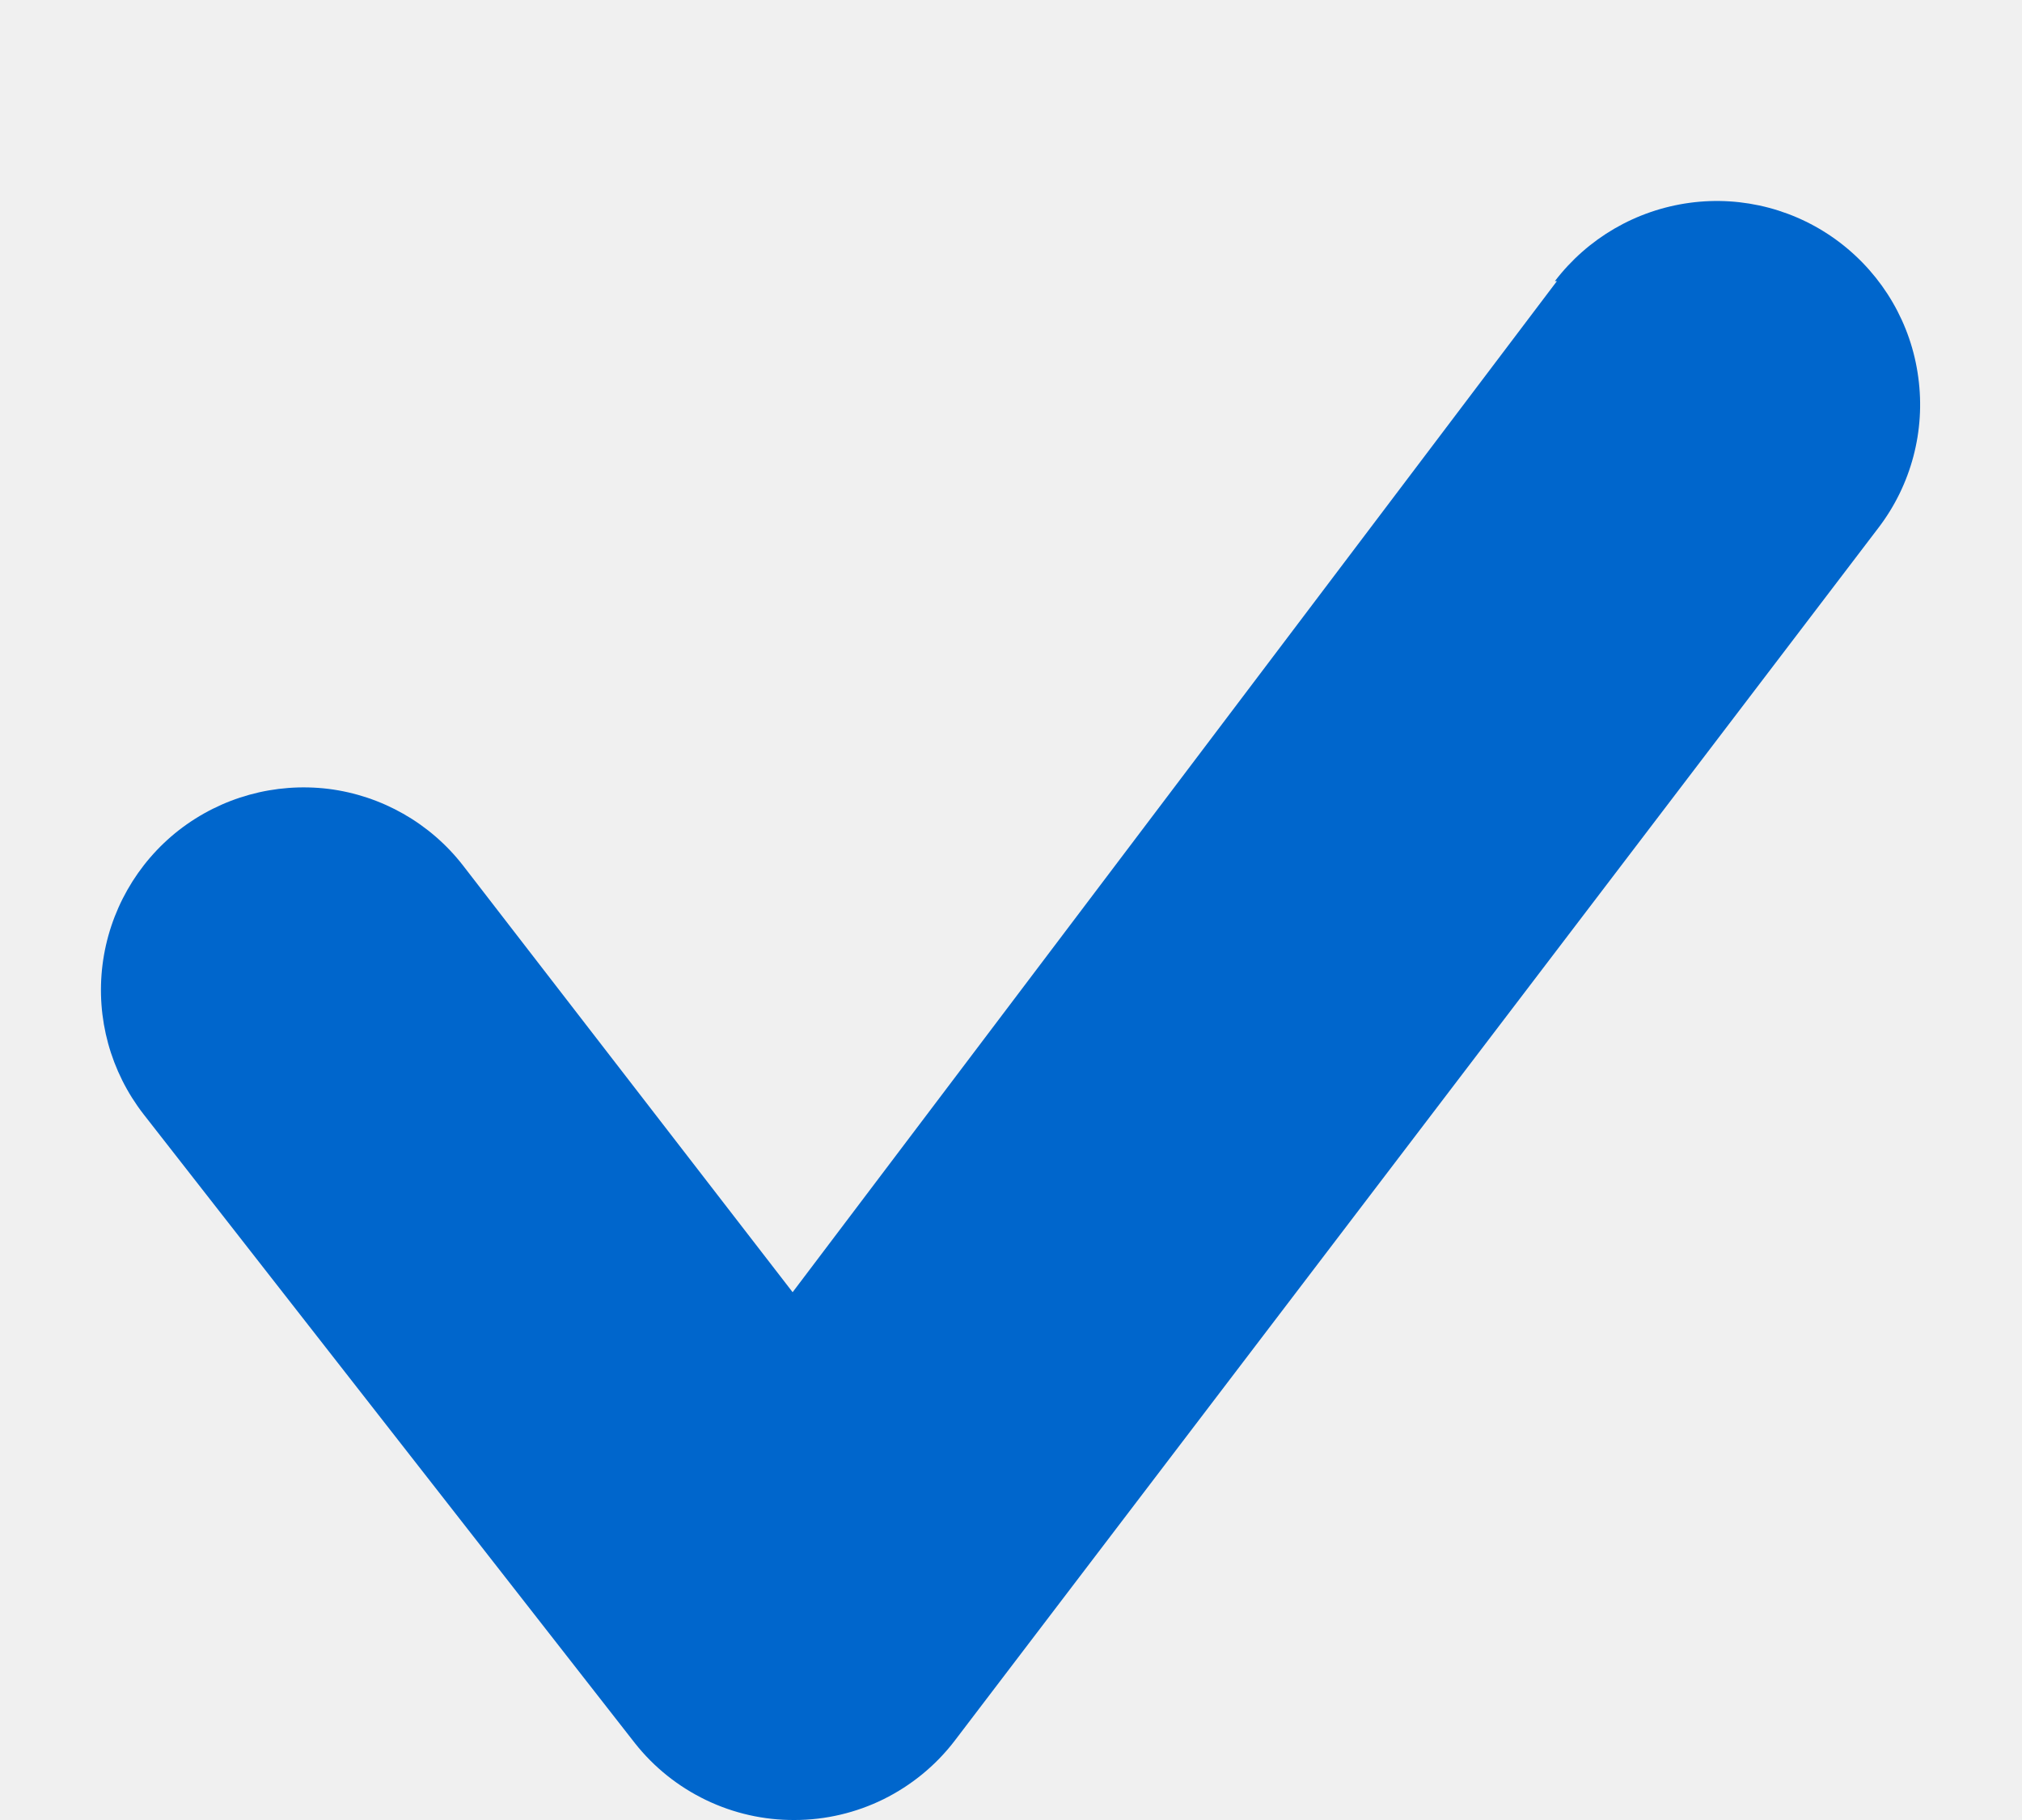
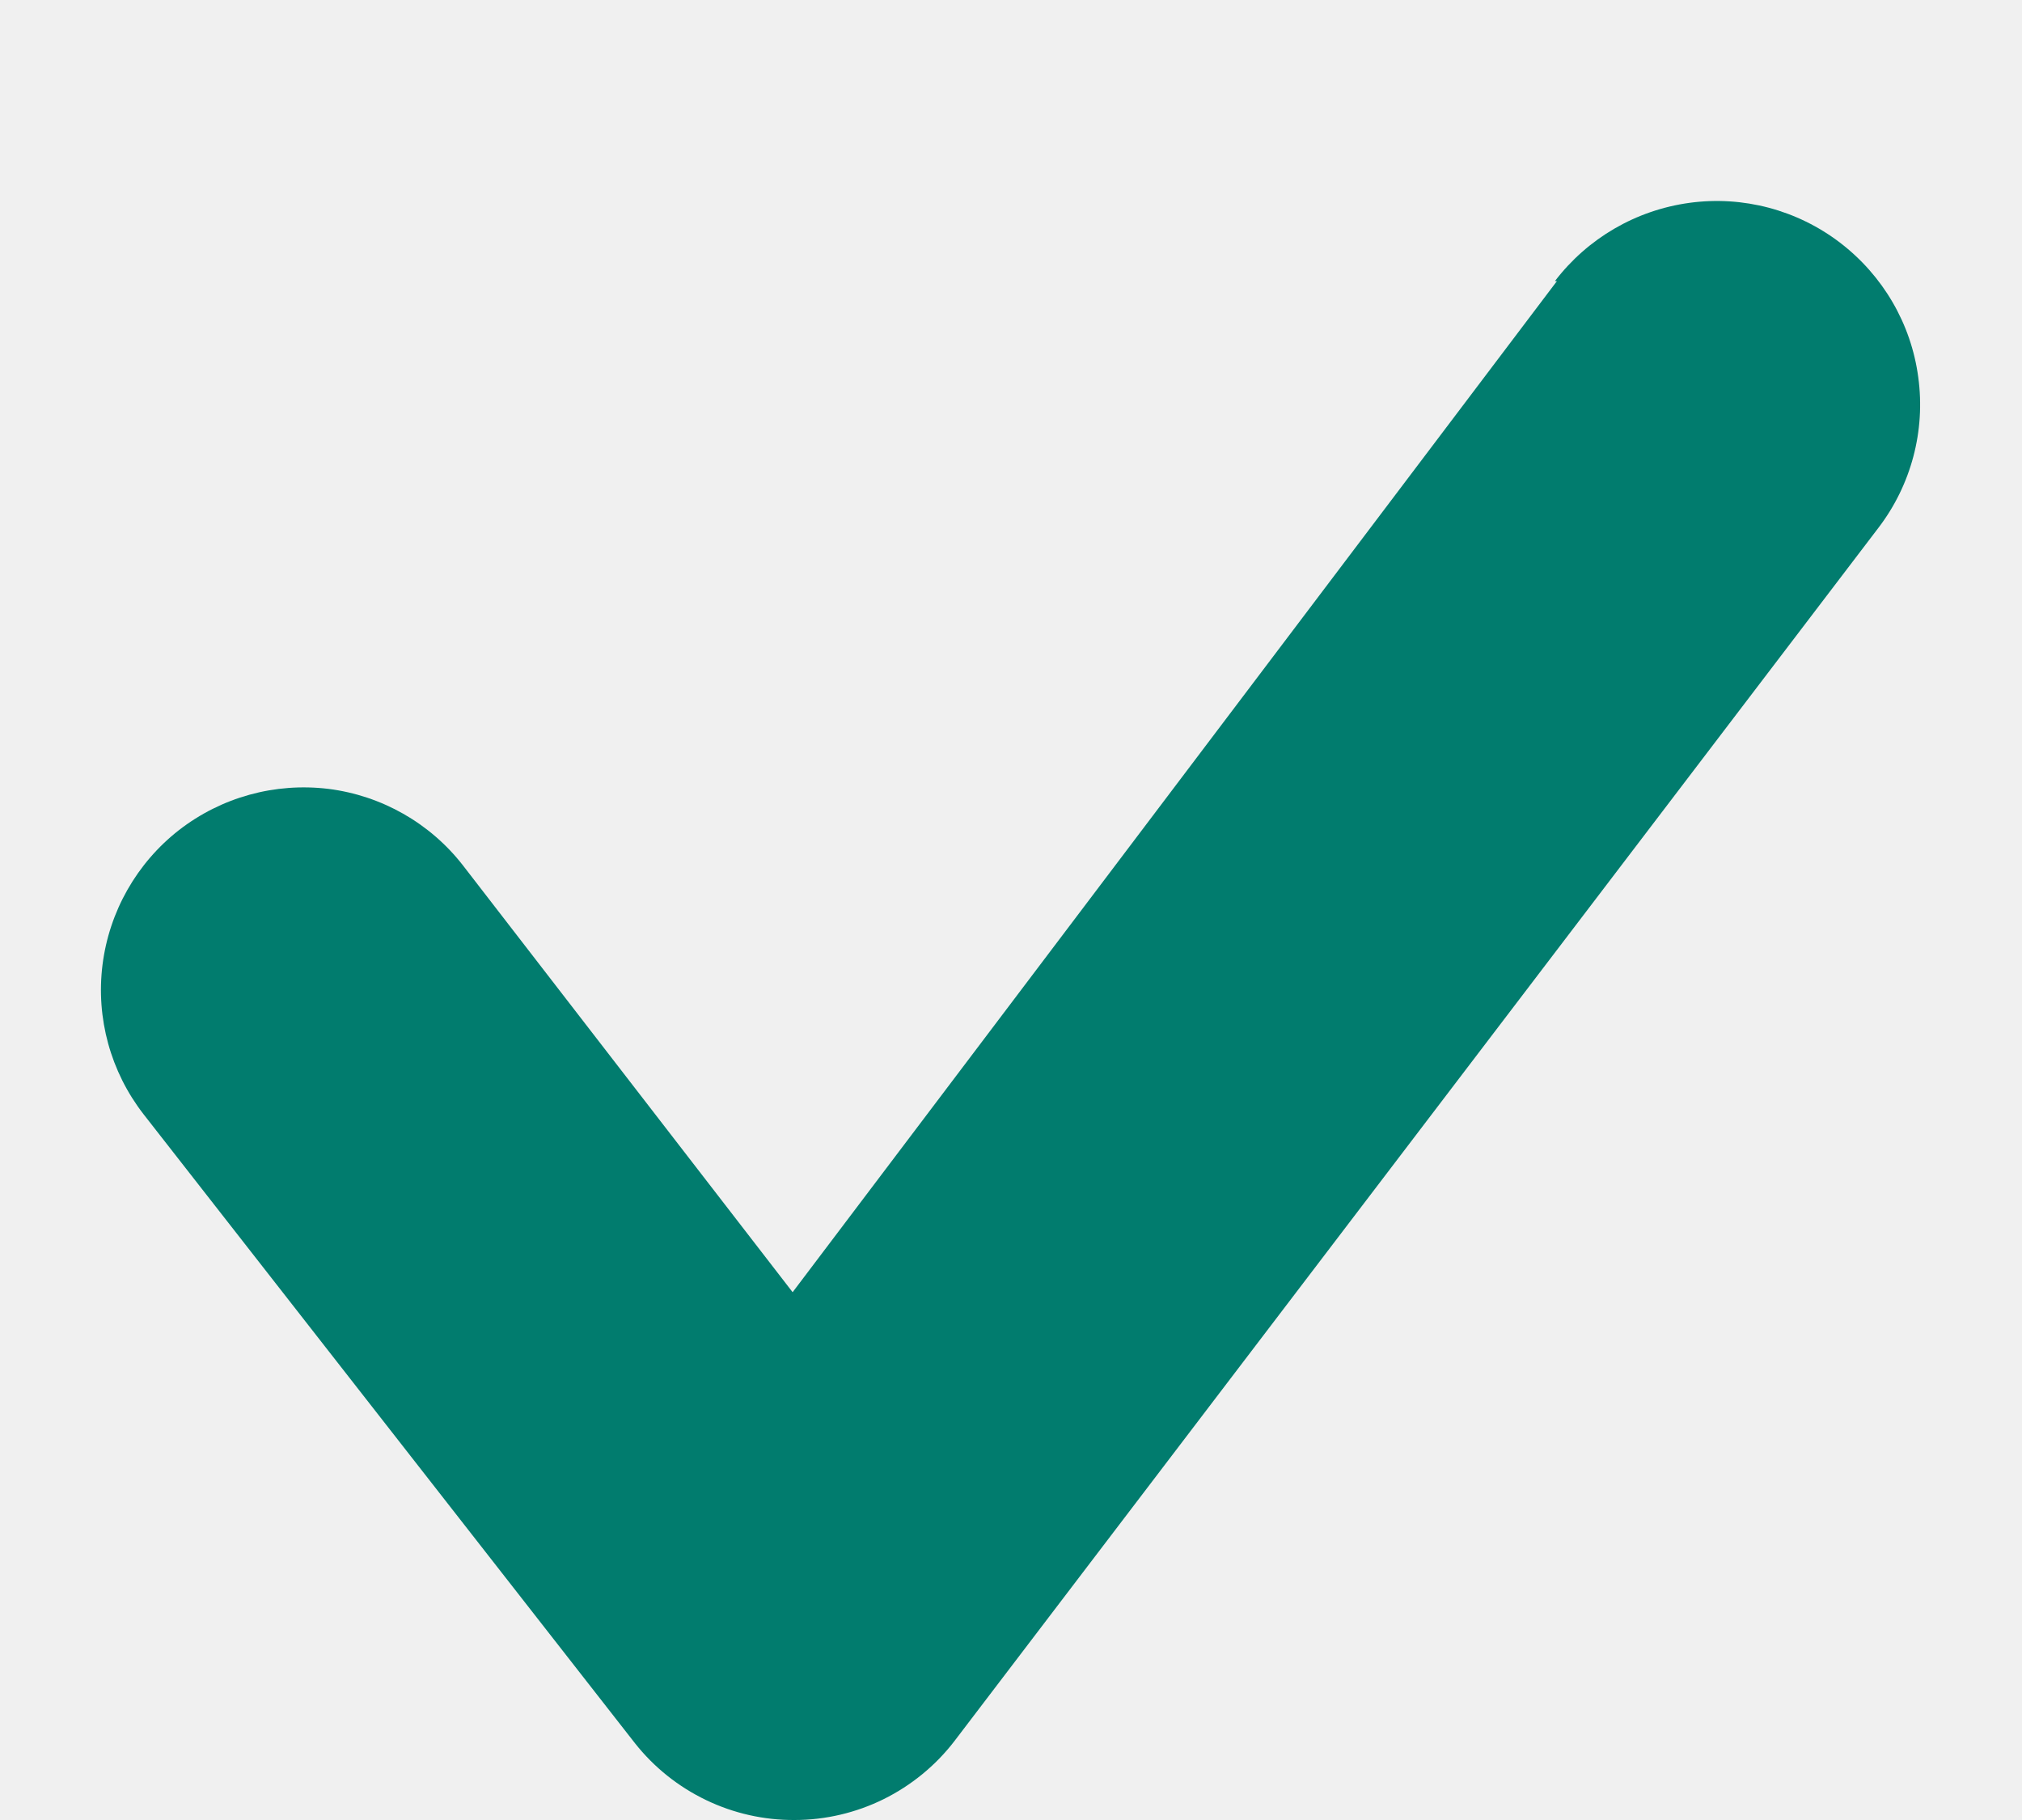
<svg xmlns="http://www.w3.org/2000/svg" width="10" height="9" viewBox="0 0 10 9" fill="none">
-   <path d="M7.7 1.39L3.92 6.39L2.29 4.28C2.127 4.07 1.887 3.934 1.624 3.901C1.36 3.869 1.095 3.942 0.885 4.105C0.676 4.268 0.54 4.508 0.507 4.771C0.474 5.035 0.547 5.3 0.71 5.51L3.14 8.62C3.234 8.739 3.354 8.835 3.491 8.901C3.628 8.967 3.778 9.001 3.93 9C4.083 9 4.234 8.964 4.37 8.897C4.507 8.829 4.627 8.731 4.72 8.61L9.29 2.61C9.452 2.398 9.523 2.13 9.487 1.866C9.452 1.601 9.312 1.362 9.1 1.2C8.888 1.038 8.62 0.967 8.356 1.003C8.091 1.039 7.852 1.178 7.69 1.39H7.7Z" fill="#0066CC" />
+   <g clip-path="url(#clip0_62072_1290)">
+     <path d="M7.7 1.39L3.92 6.39L2.29 4.28C2.127 4.07 1.887 3.934 1.624 3.901C1.36 3.869 1.095 3.942 0.885 4.105C0.676 4.268 0.54 4.508 0.507 4.771C0.474 5.035 0.547 5.3 0.71 5.51L3.14 8.62C3.234 8.739 3.354 8.835 3.491 8.901C3.628 8.967 3.778 9.001 3.93 9C4.083 9 4.234 8.964 4.37 8.897C4.507 8.829 4.627 8.731 4.72 8.61L9.29 2.61C9.452 2.398 9.523 2.13 9.487 1.866C9.452 1.601 9.312 1.362 9.1 1.2C8.888 1.038 8.62 0.967 8.356 1.003C8.091 1.039 7.852 1.178 7.69 1.39H7.7Z" fill="#017C6E" />
+   </g>
+   <defs>
+     <clipPath id="clip0_62072_1290">
+       <rect width="10" height="9" fill="white" />
+     </clipPath>
+   </defs>
</svg>
